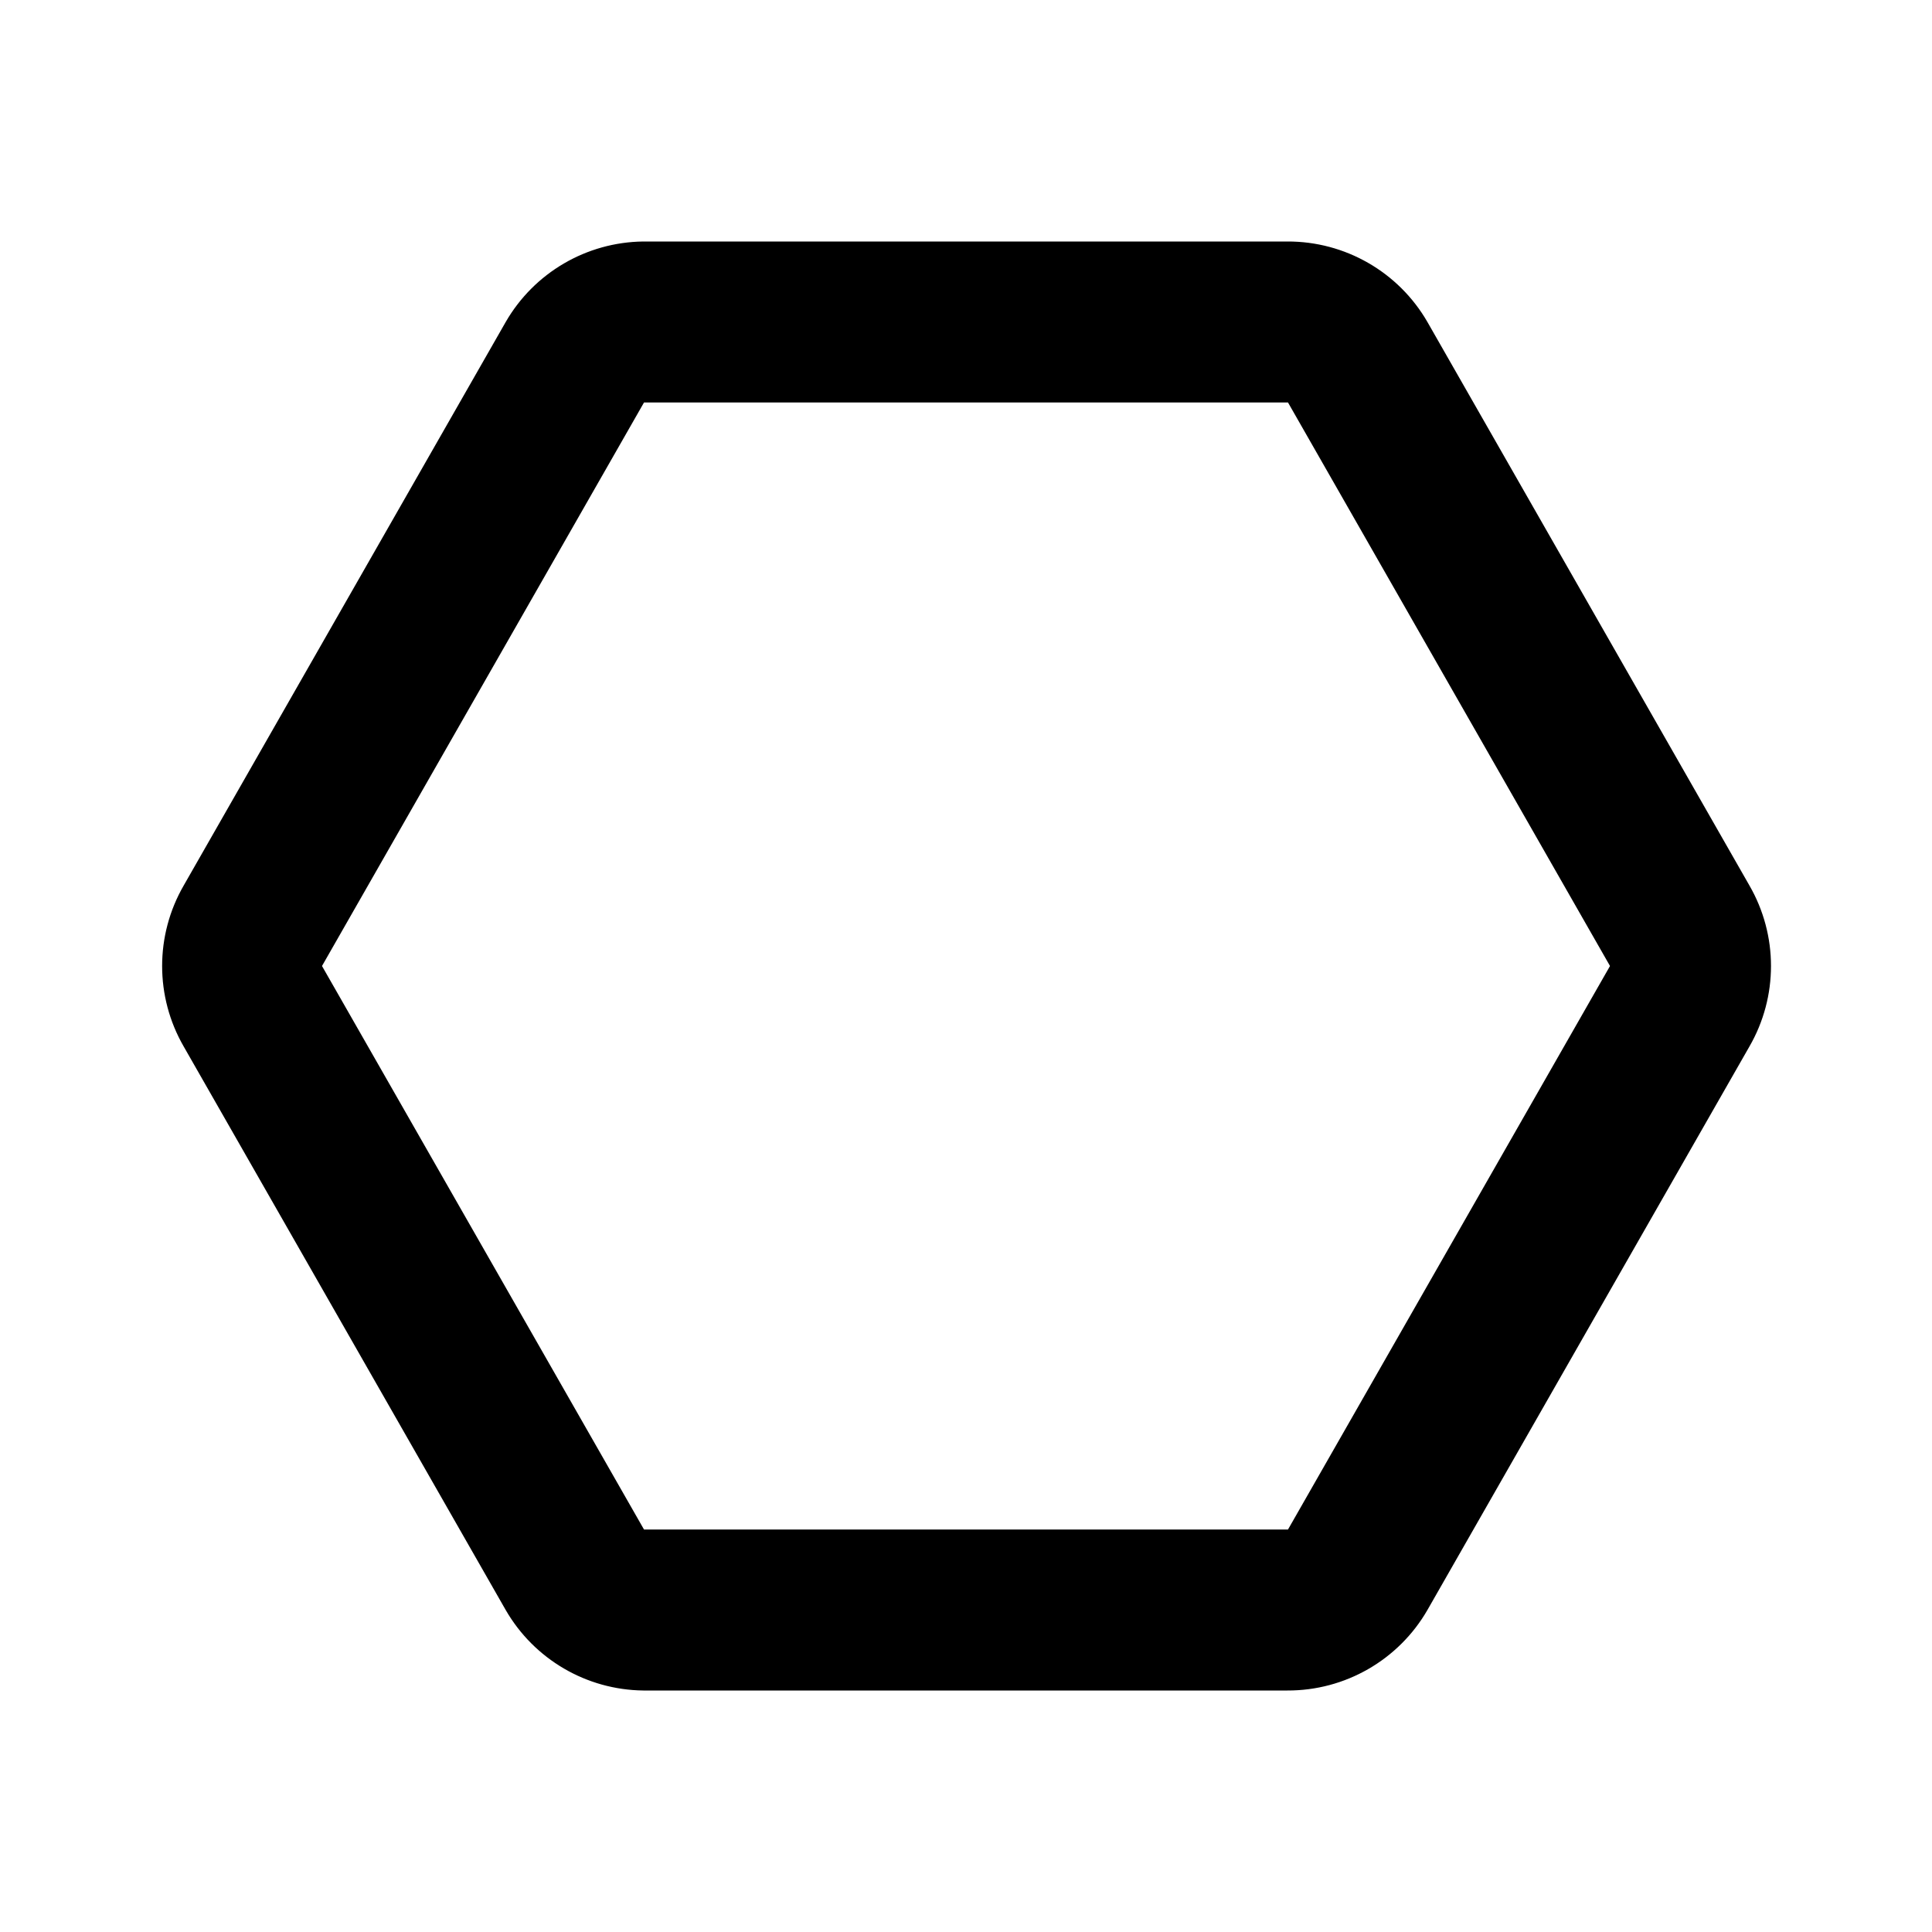
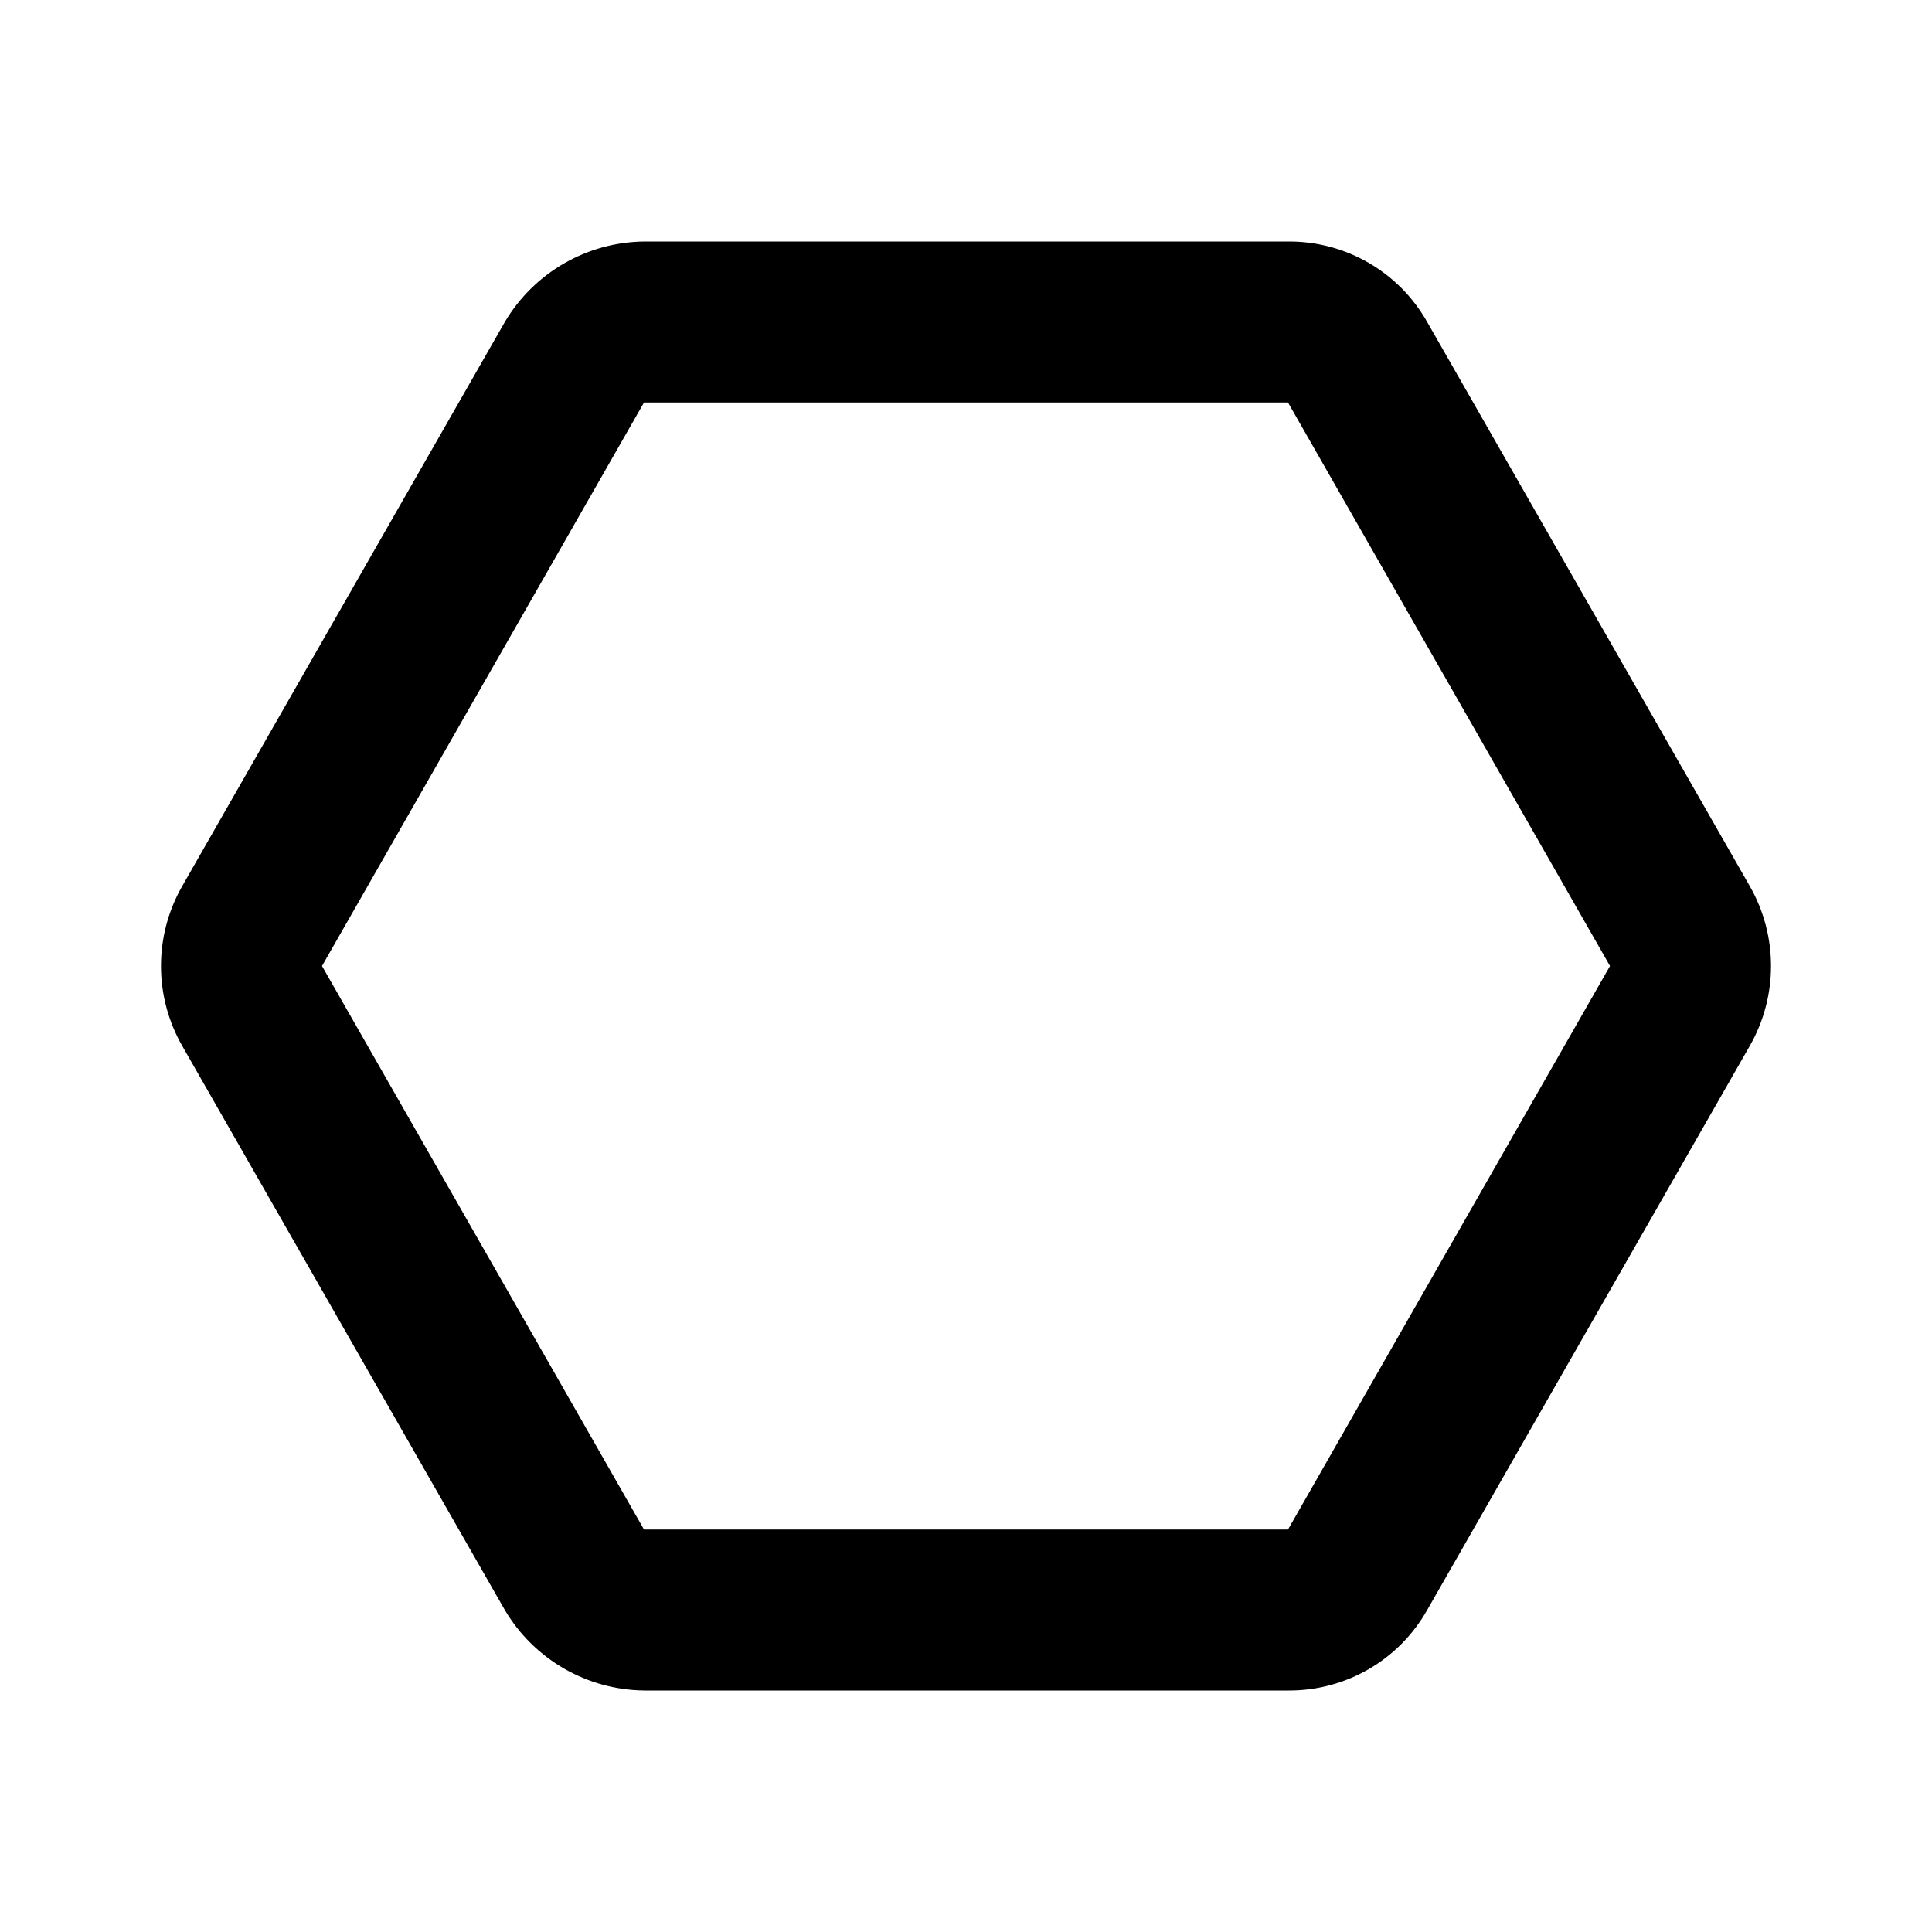
<svg xmlns="http://www.w3.org/2000/svg" viewBox="0 0 24 24">
-   <path d="M21.732,11l-4-7a2,2,0,0,0-1.74-1h-8a2,2,0,0,0-1.71,1l-4,7a2,2,0,0,0,0,2l4,7a2,2,0,0,0,1.71,1h8a2,2,0,0,0,1.74-1l4-7A2,2,0,0,0,21.732,11ZM16,19H8L4,12,8,5h8l4,7Z" />
+   <path d="M21.732,11,17.729,4A1.967,1.967,0,0,0,16.01,3H8.004A2.038,2.038,0,0,0,6.271,4L2.268,11a1.999,1.999,0,0,0,0,2L6.271,20a2.038,2.038,0,0,0,1.733,1H16.01a1.966,1.966,0,0,0,1.719-1l4.003-7A1.999,1.999,0,0,0,21.732,11ZM16,19H8L4,12,8,5h8l4,7Z" />
</svg>
